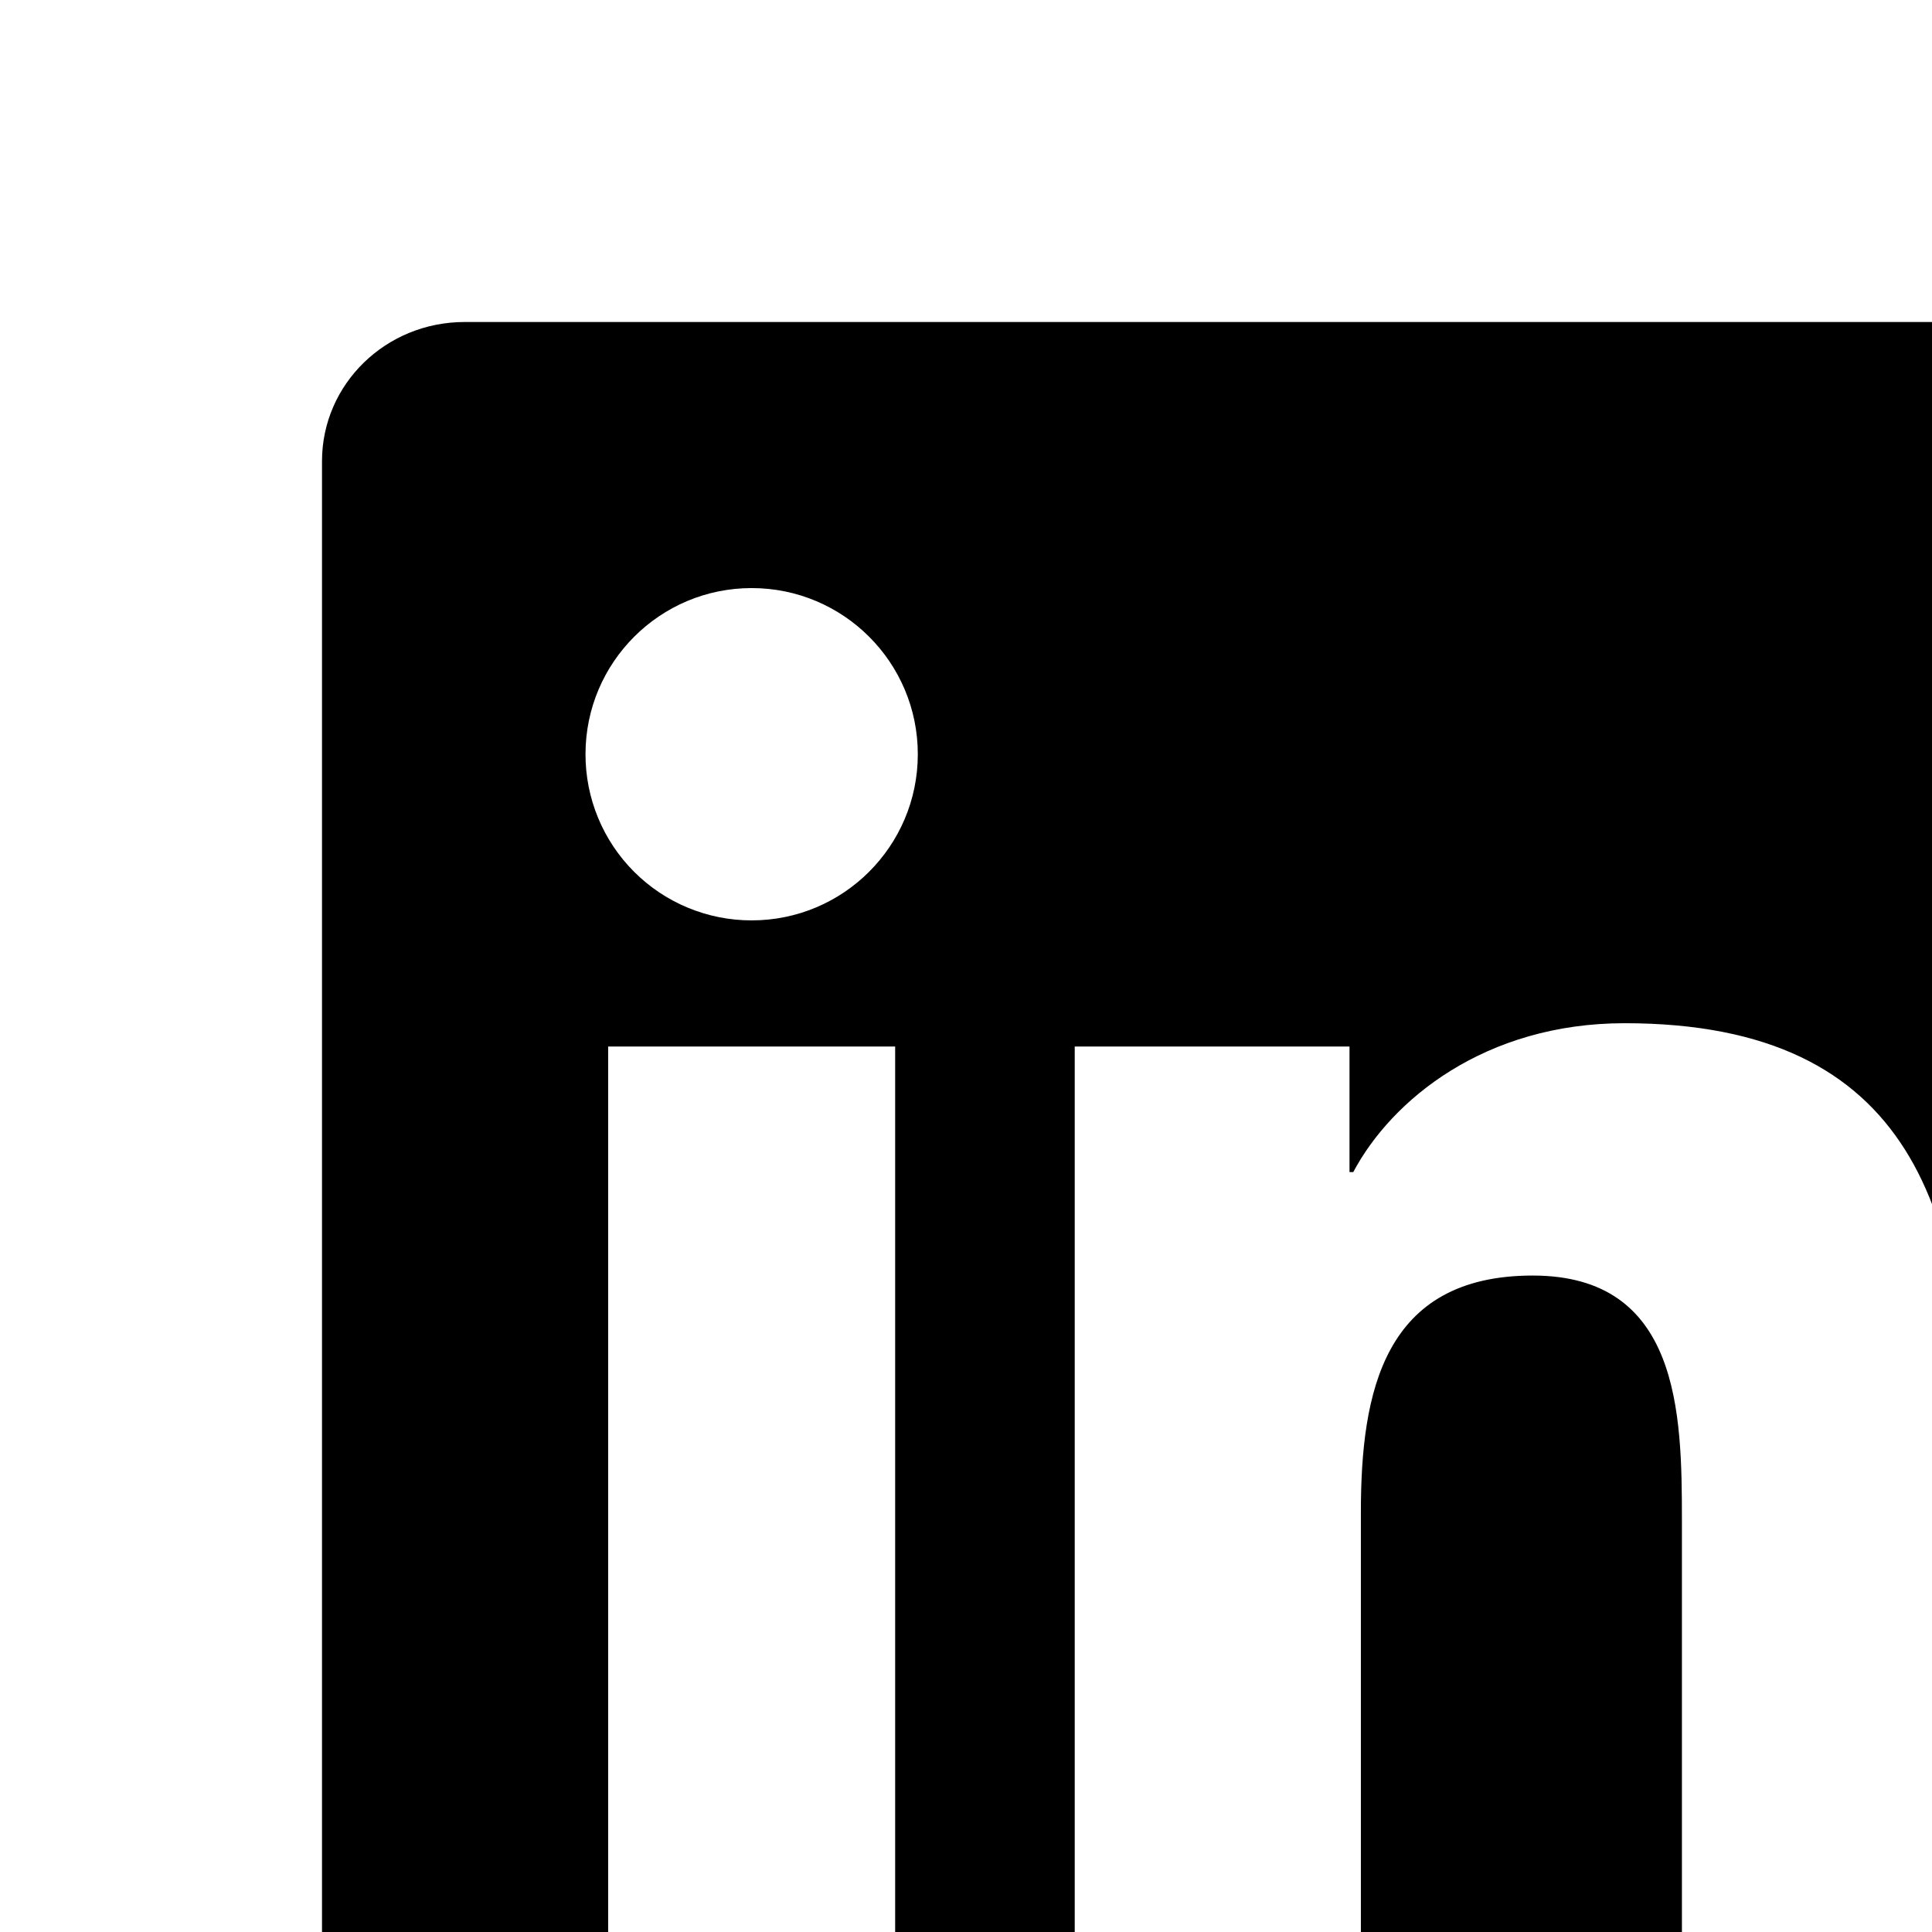
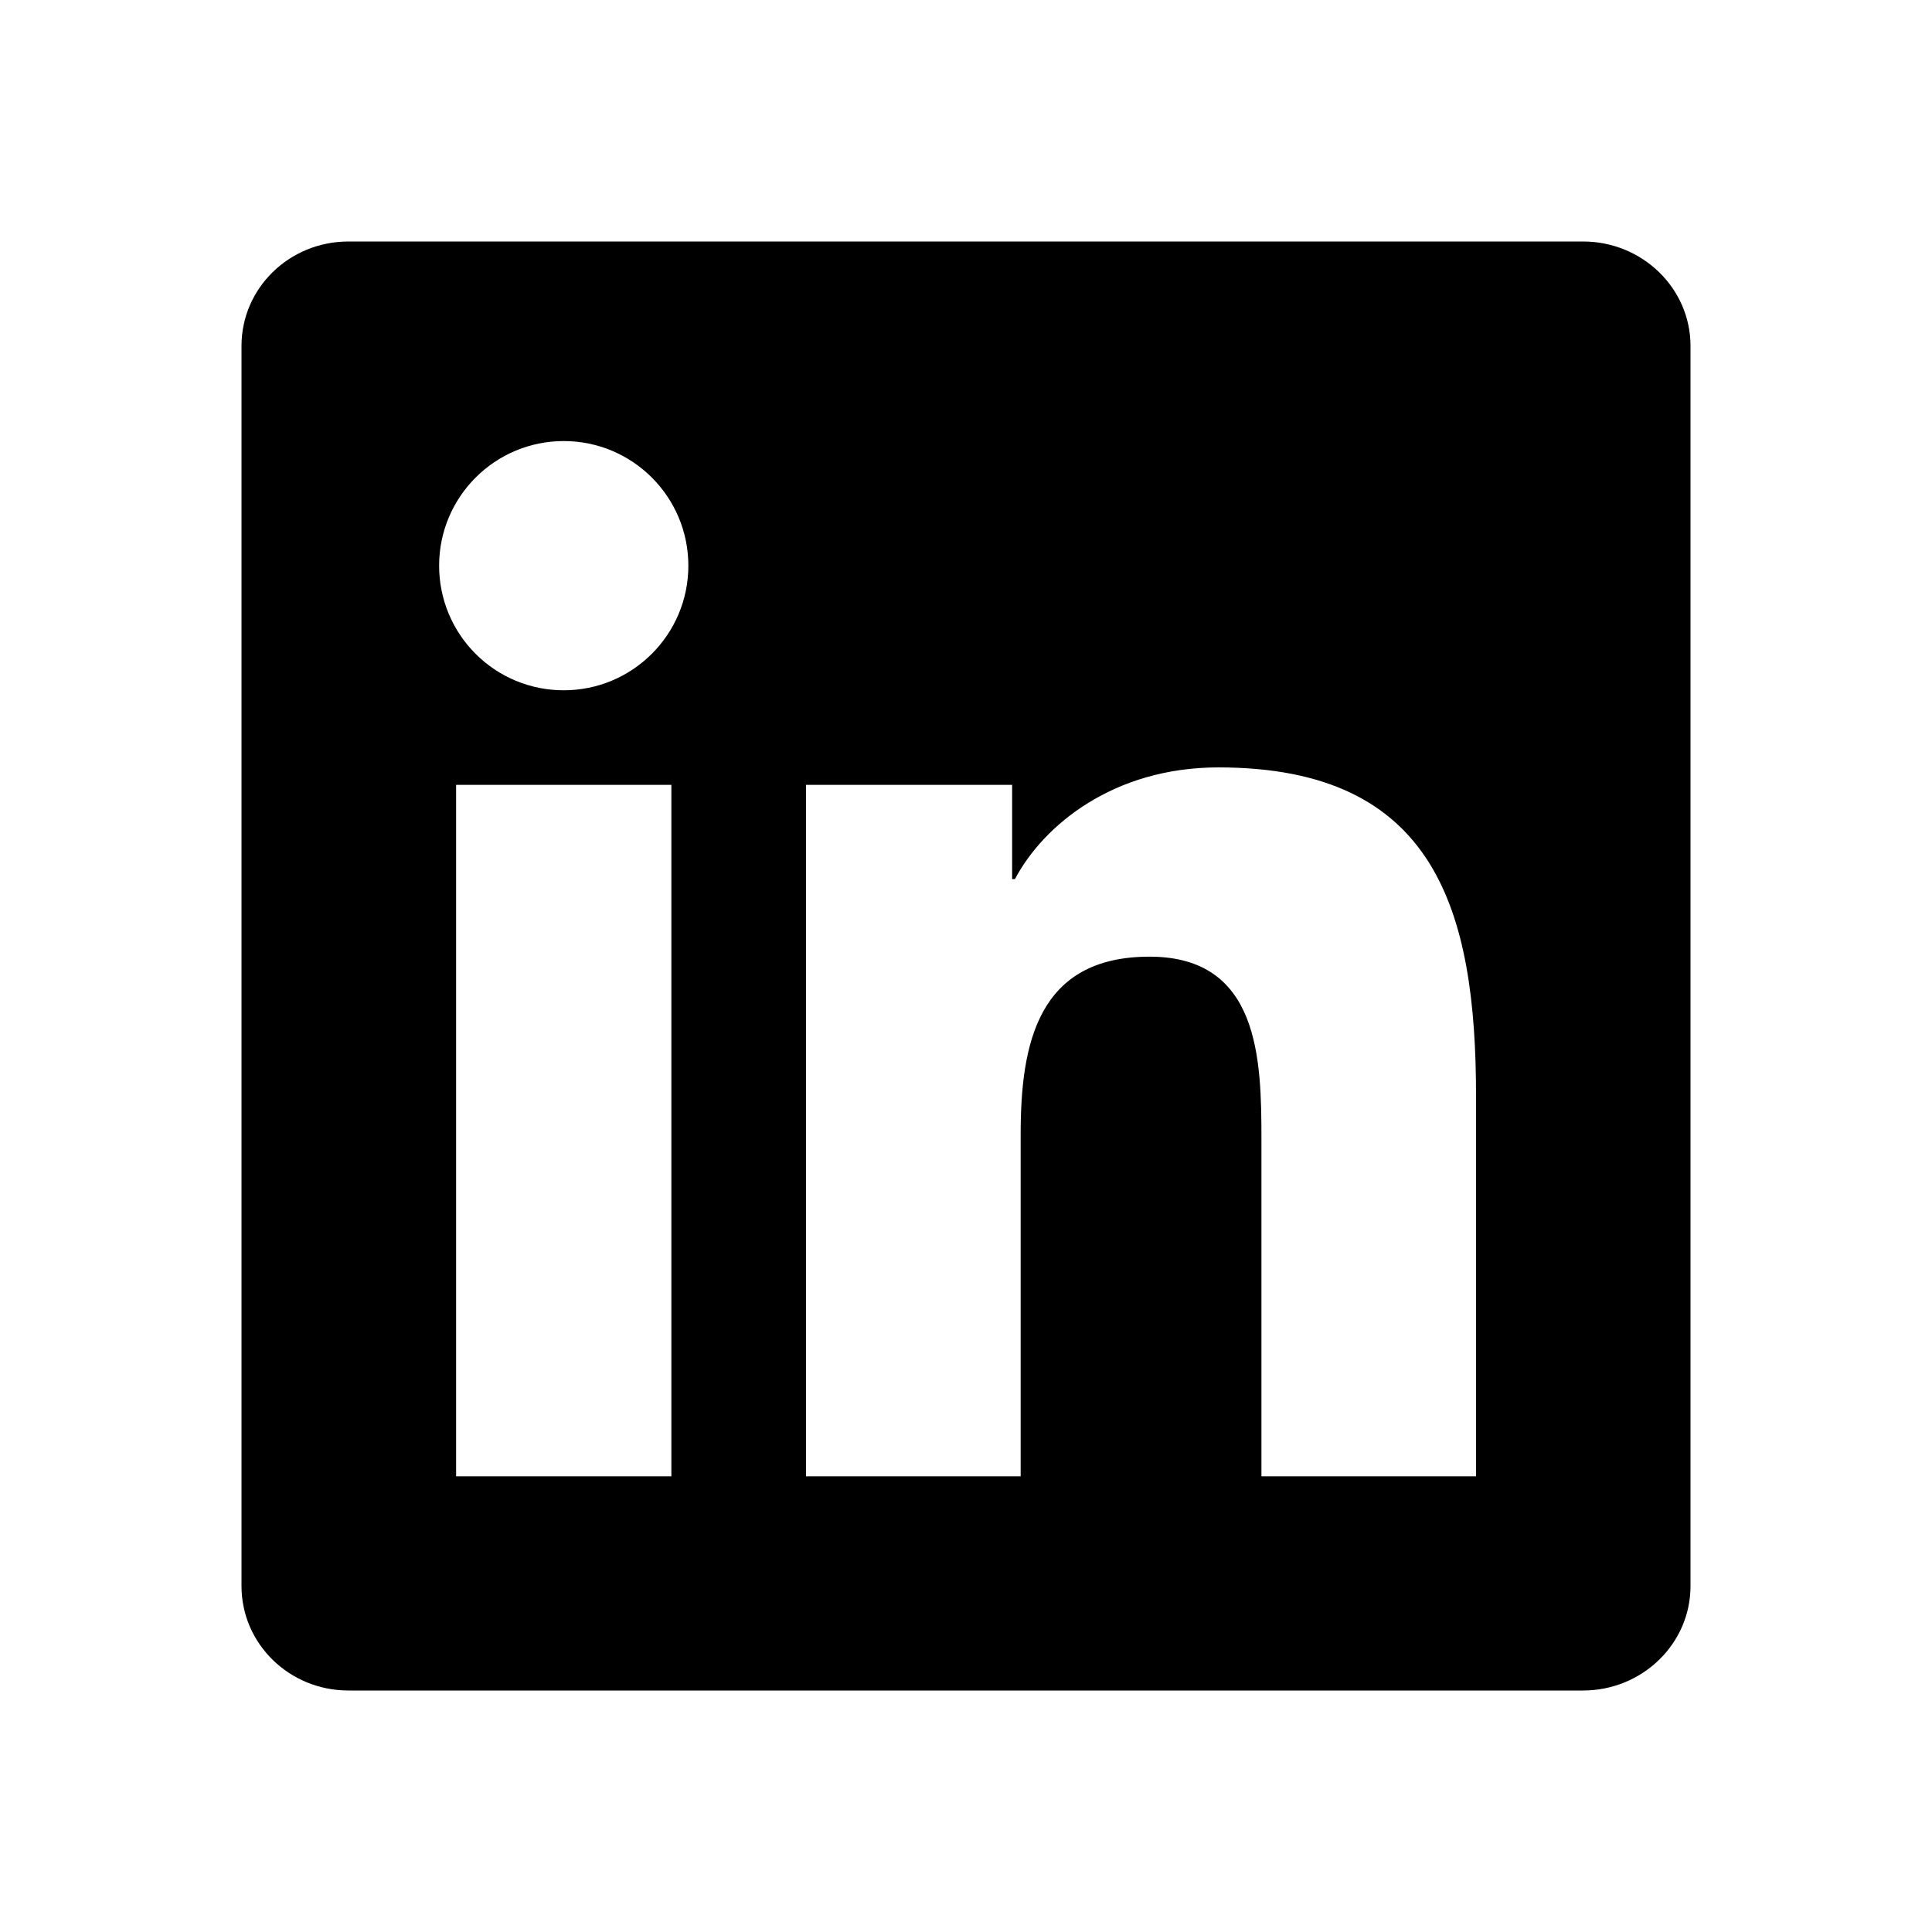
- <svg view-box="0 0 24 24" class="h-6 w-6 fill-zinc-500 transition group-hover:fill-zinc-600 dark:fill-zinc-400 dark:group-hover:fill-zinc-300">
+ <svg viewBox="0 0 24 24" class="h-6 w-6 fill-zinc-500 transition group-hover:fill-zinc-600 dark:fill-zinc-400 dark:group-hover:fill-zinc-300">
  <path d="M18.335 18.339H15.67v-4.177c0-.996-.02-2.278-1.39-2.278-1.389 0-1.601 1.084-1.601 2.205v4.25h-2.666V9.75h2.56v1.17h.035c.358-.674 1.228-1.387 2.528-1.387 2.7 0 3.2 1.778 3.2 4.091v4.715zM7.003 8.575a1.546 1.546 0 01-1.548-1.549 1.548 1.548 0 111.547 1.549zm1.336 9.764H5.666V9.75H8.34v8.589zM19.67 3H4.329C3.593 3 3 3.58 3 4.297v15.406C3 20.42 3.594 21 4.328 21h15.338C20.4 21 21 20.42 21 19.703V4.297C21 3.58 20.4 3 19.666 3h.003z" />
</svg>
